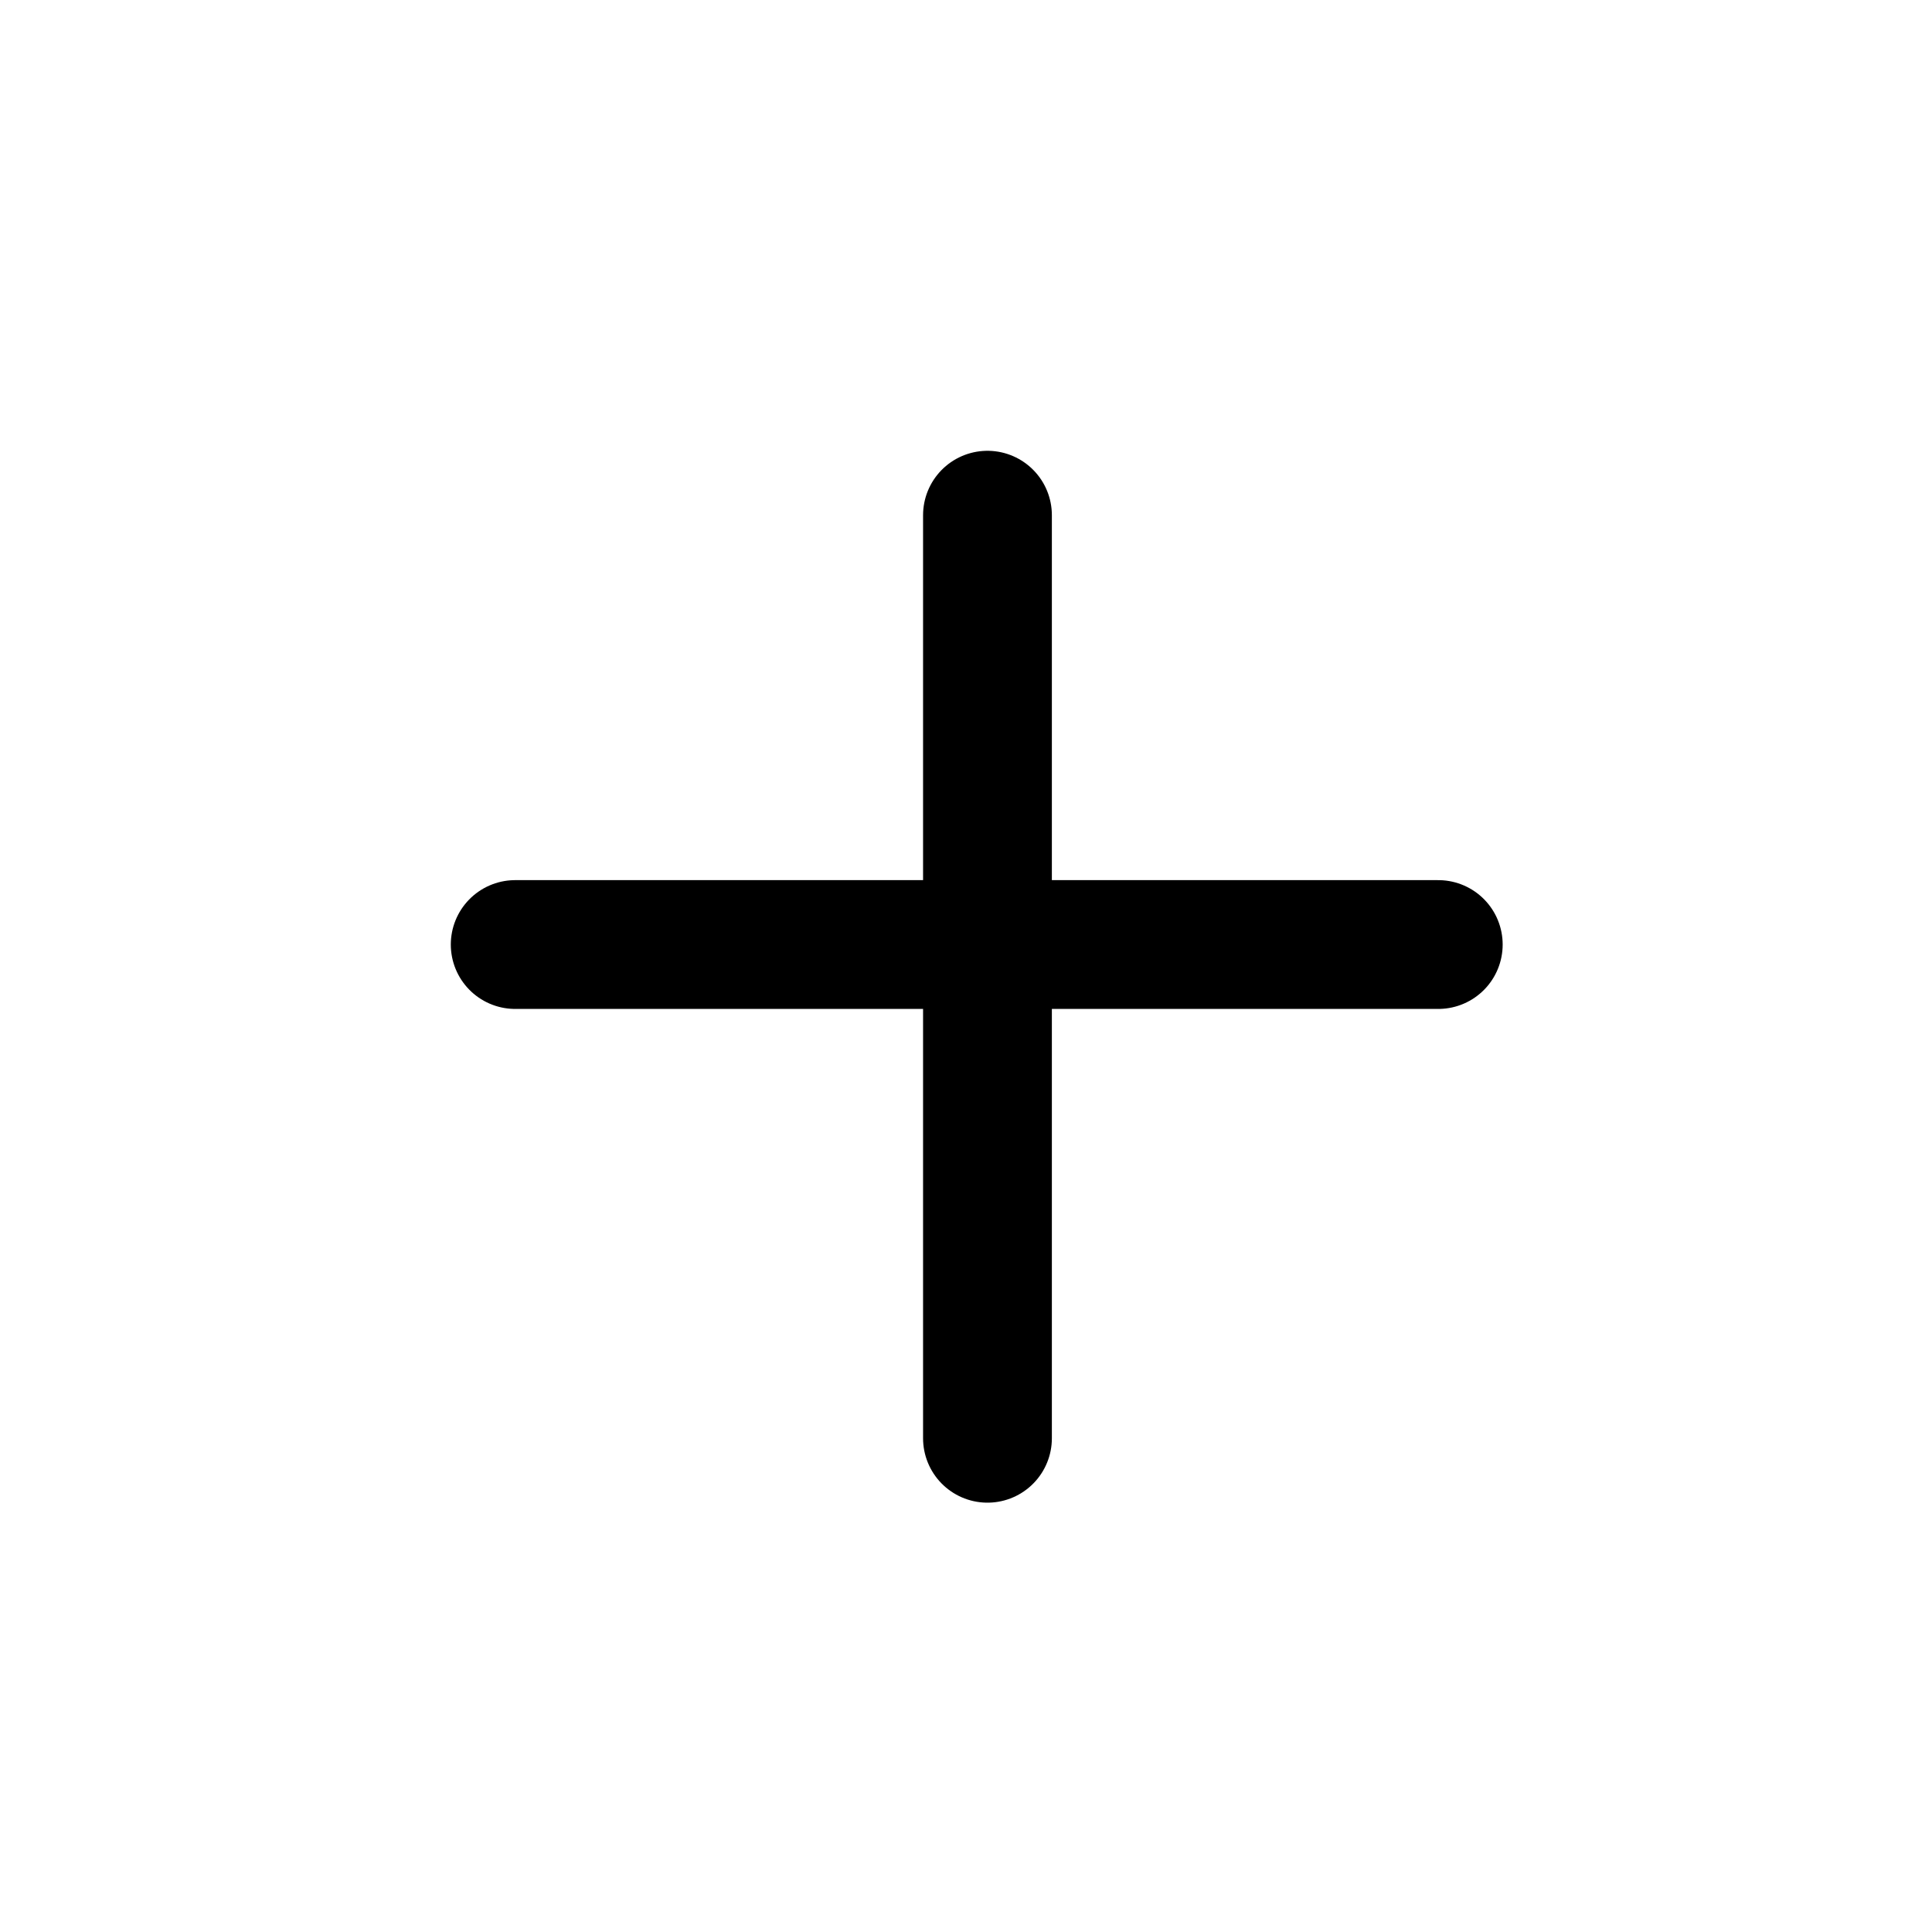
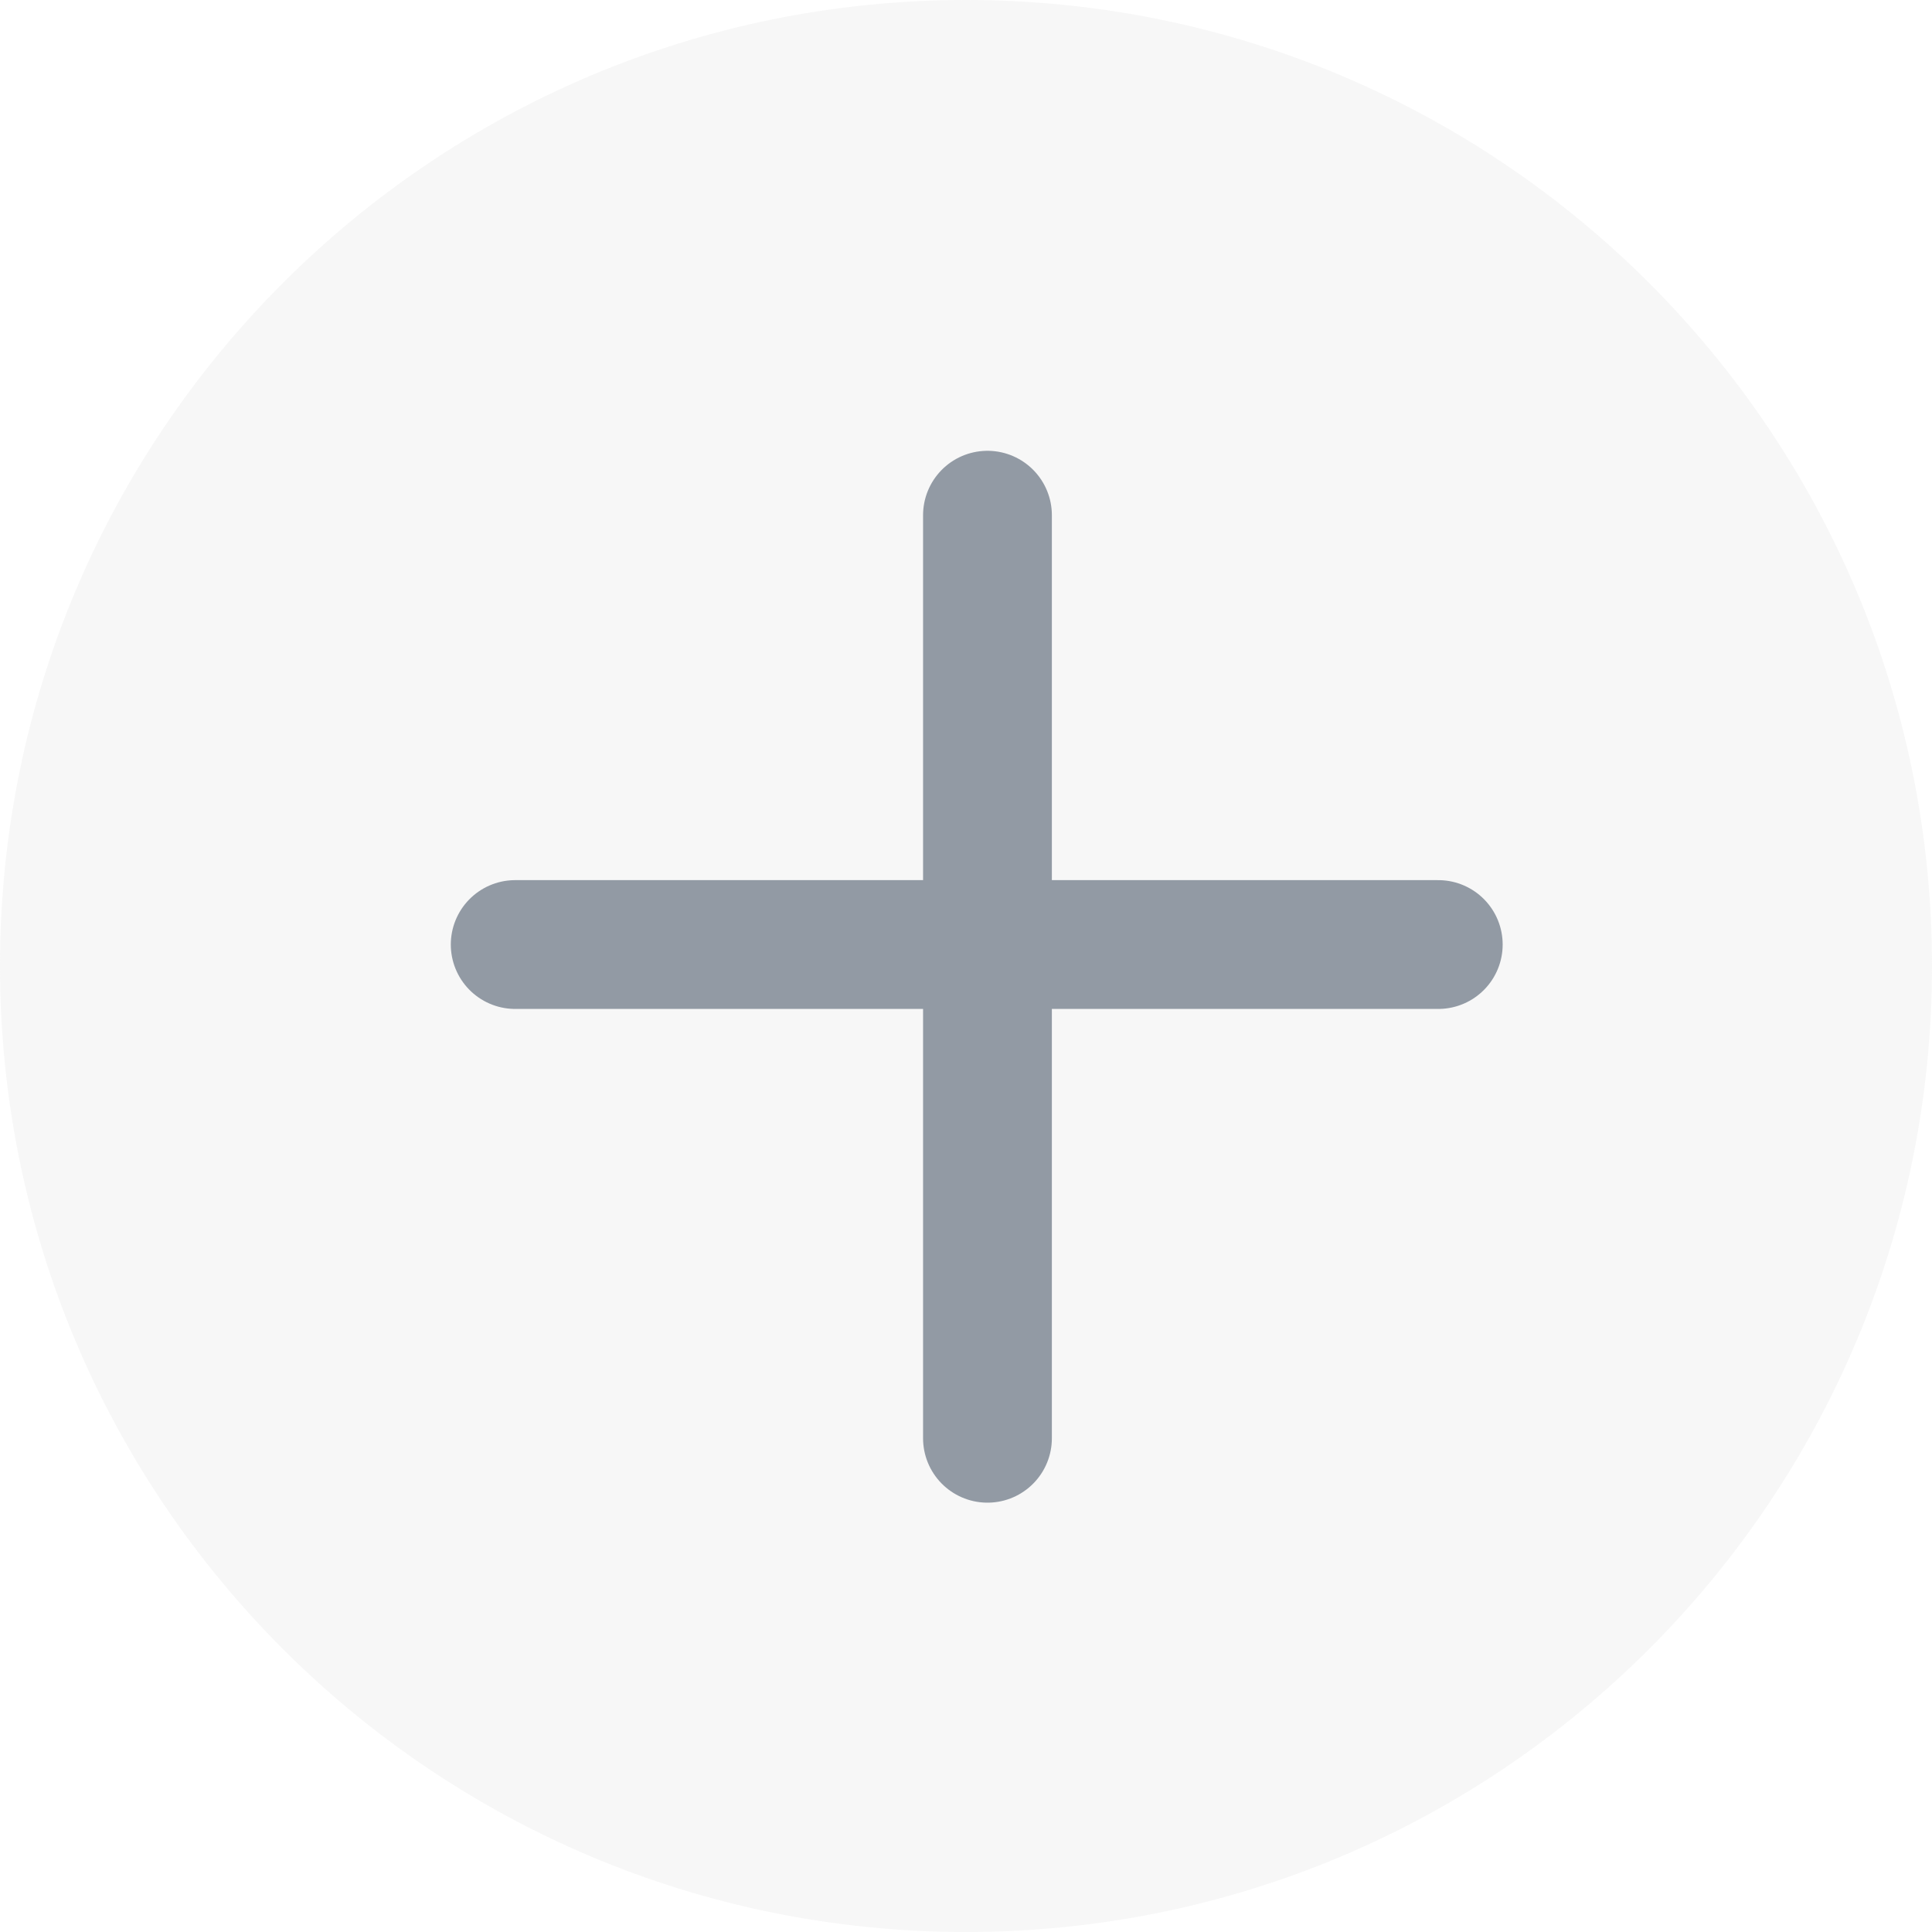
<svg xmlns="http://www.w3.org/2000/svg" preserveAspectRatio="none" width="100%" height="100%" overflow="visible" style="display: block;" viewBox="0 0 45 45" fill="none">
-   <g id="Group 1">
-     <path id="Vector 20" d="M23 12V33.5" stroke="currentColor" stroke-width="3" stroke-linecap="round" />
-     <path id="Vector 21" d="M33.5 22L12 22" stroke="currentColor" stroke-width="3" stroke-linecap="round" />
+   <g>
+     <circle cx="22.5" cy="22.5" r="22.5" fill="#D9D9D9" fill-opacity="0.2" />
+     <path d="M23 12V33.5" stroke="#929AA4" stroke-width="3" stroke-linecap="round" />
+     <path d="M33.5 22L12 22" stroke="#929AA4" stroke-width="3" stroke-linecap="round" />
  </g>
</svg>
